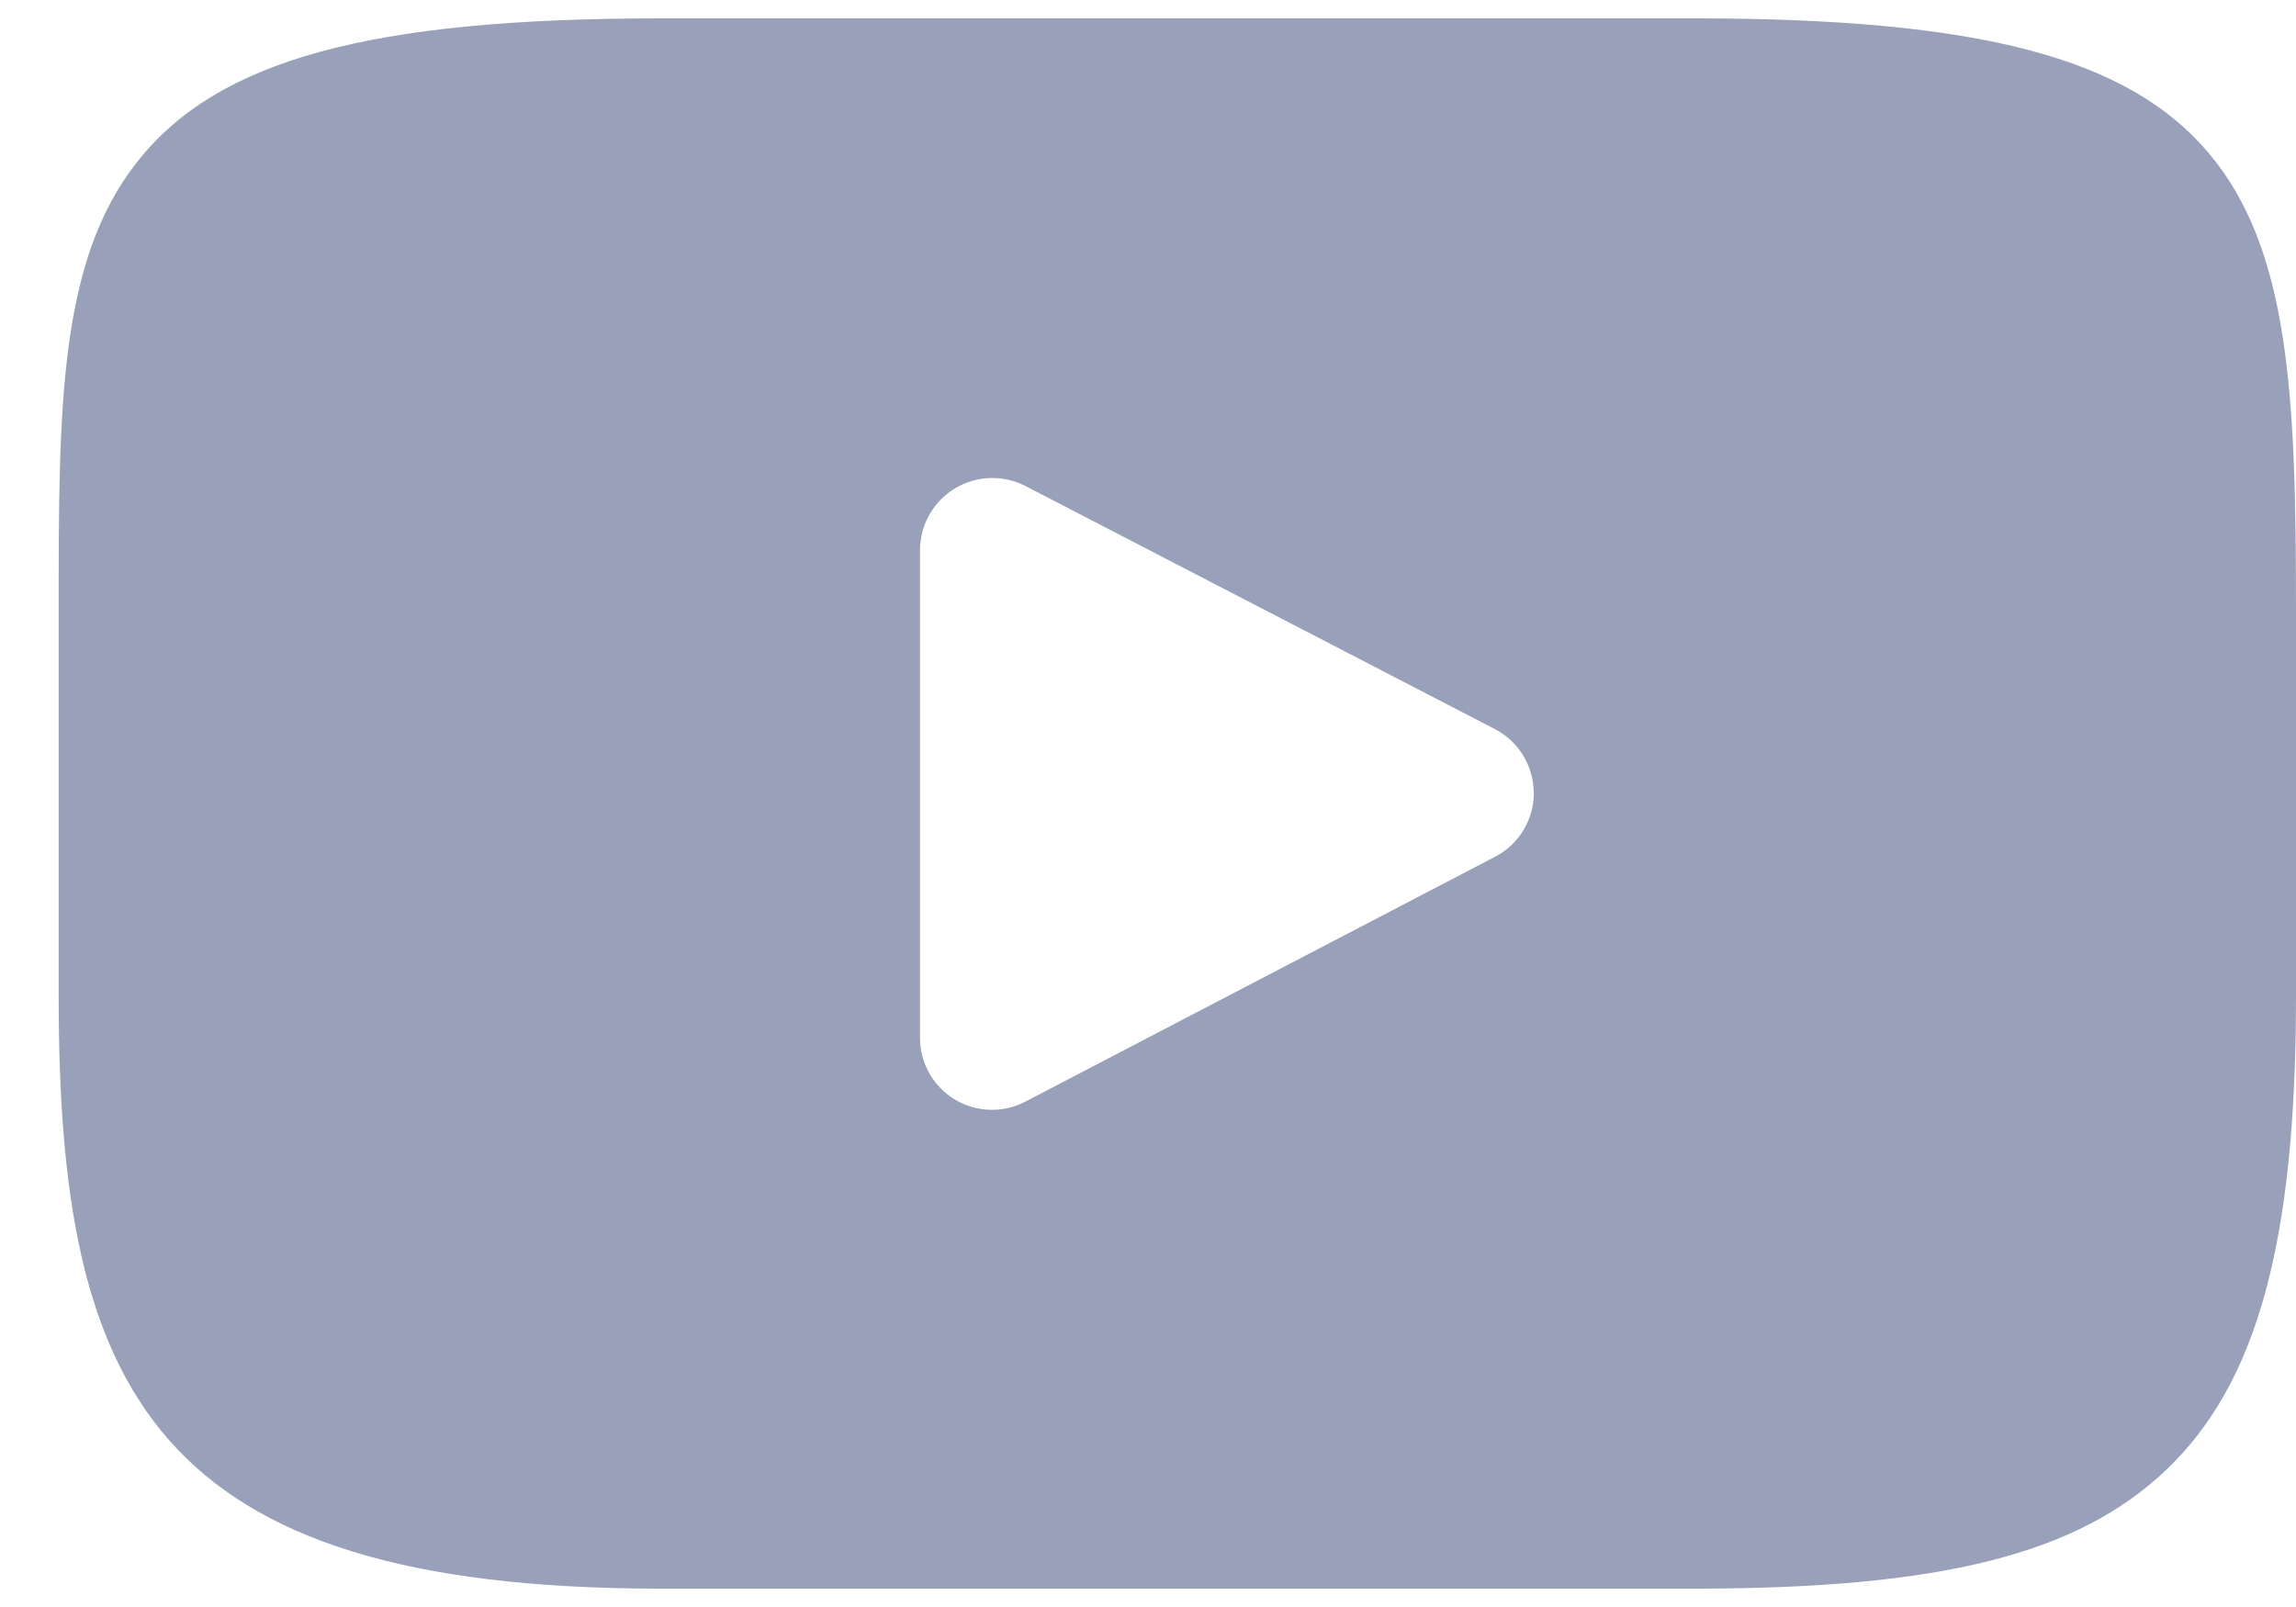
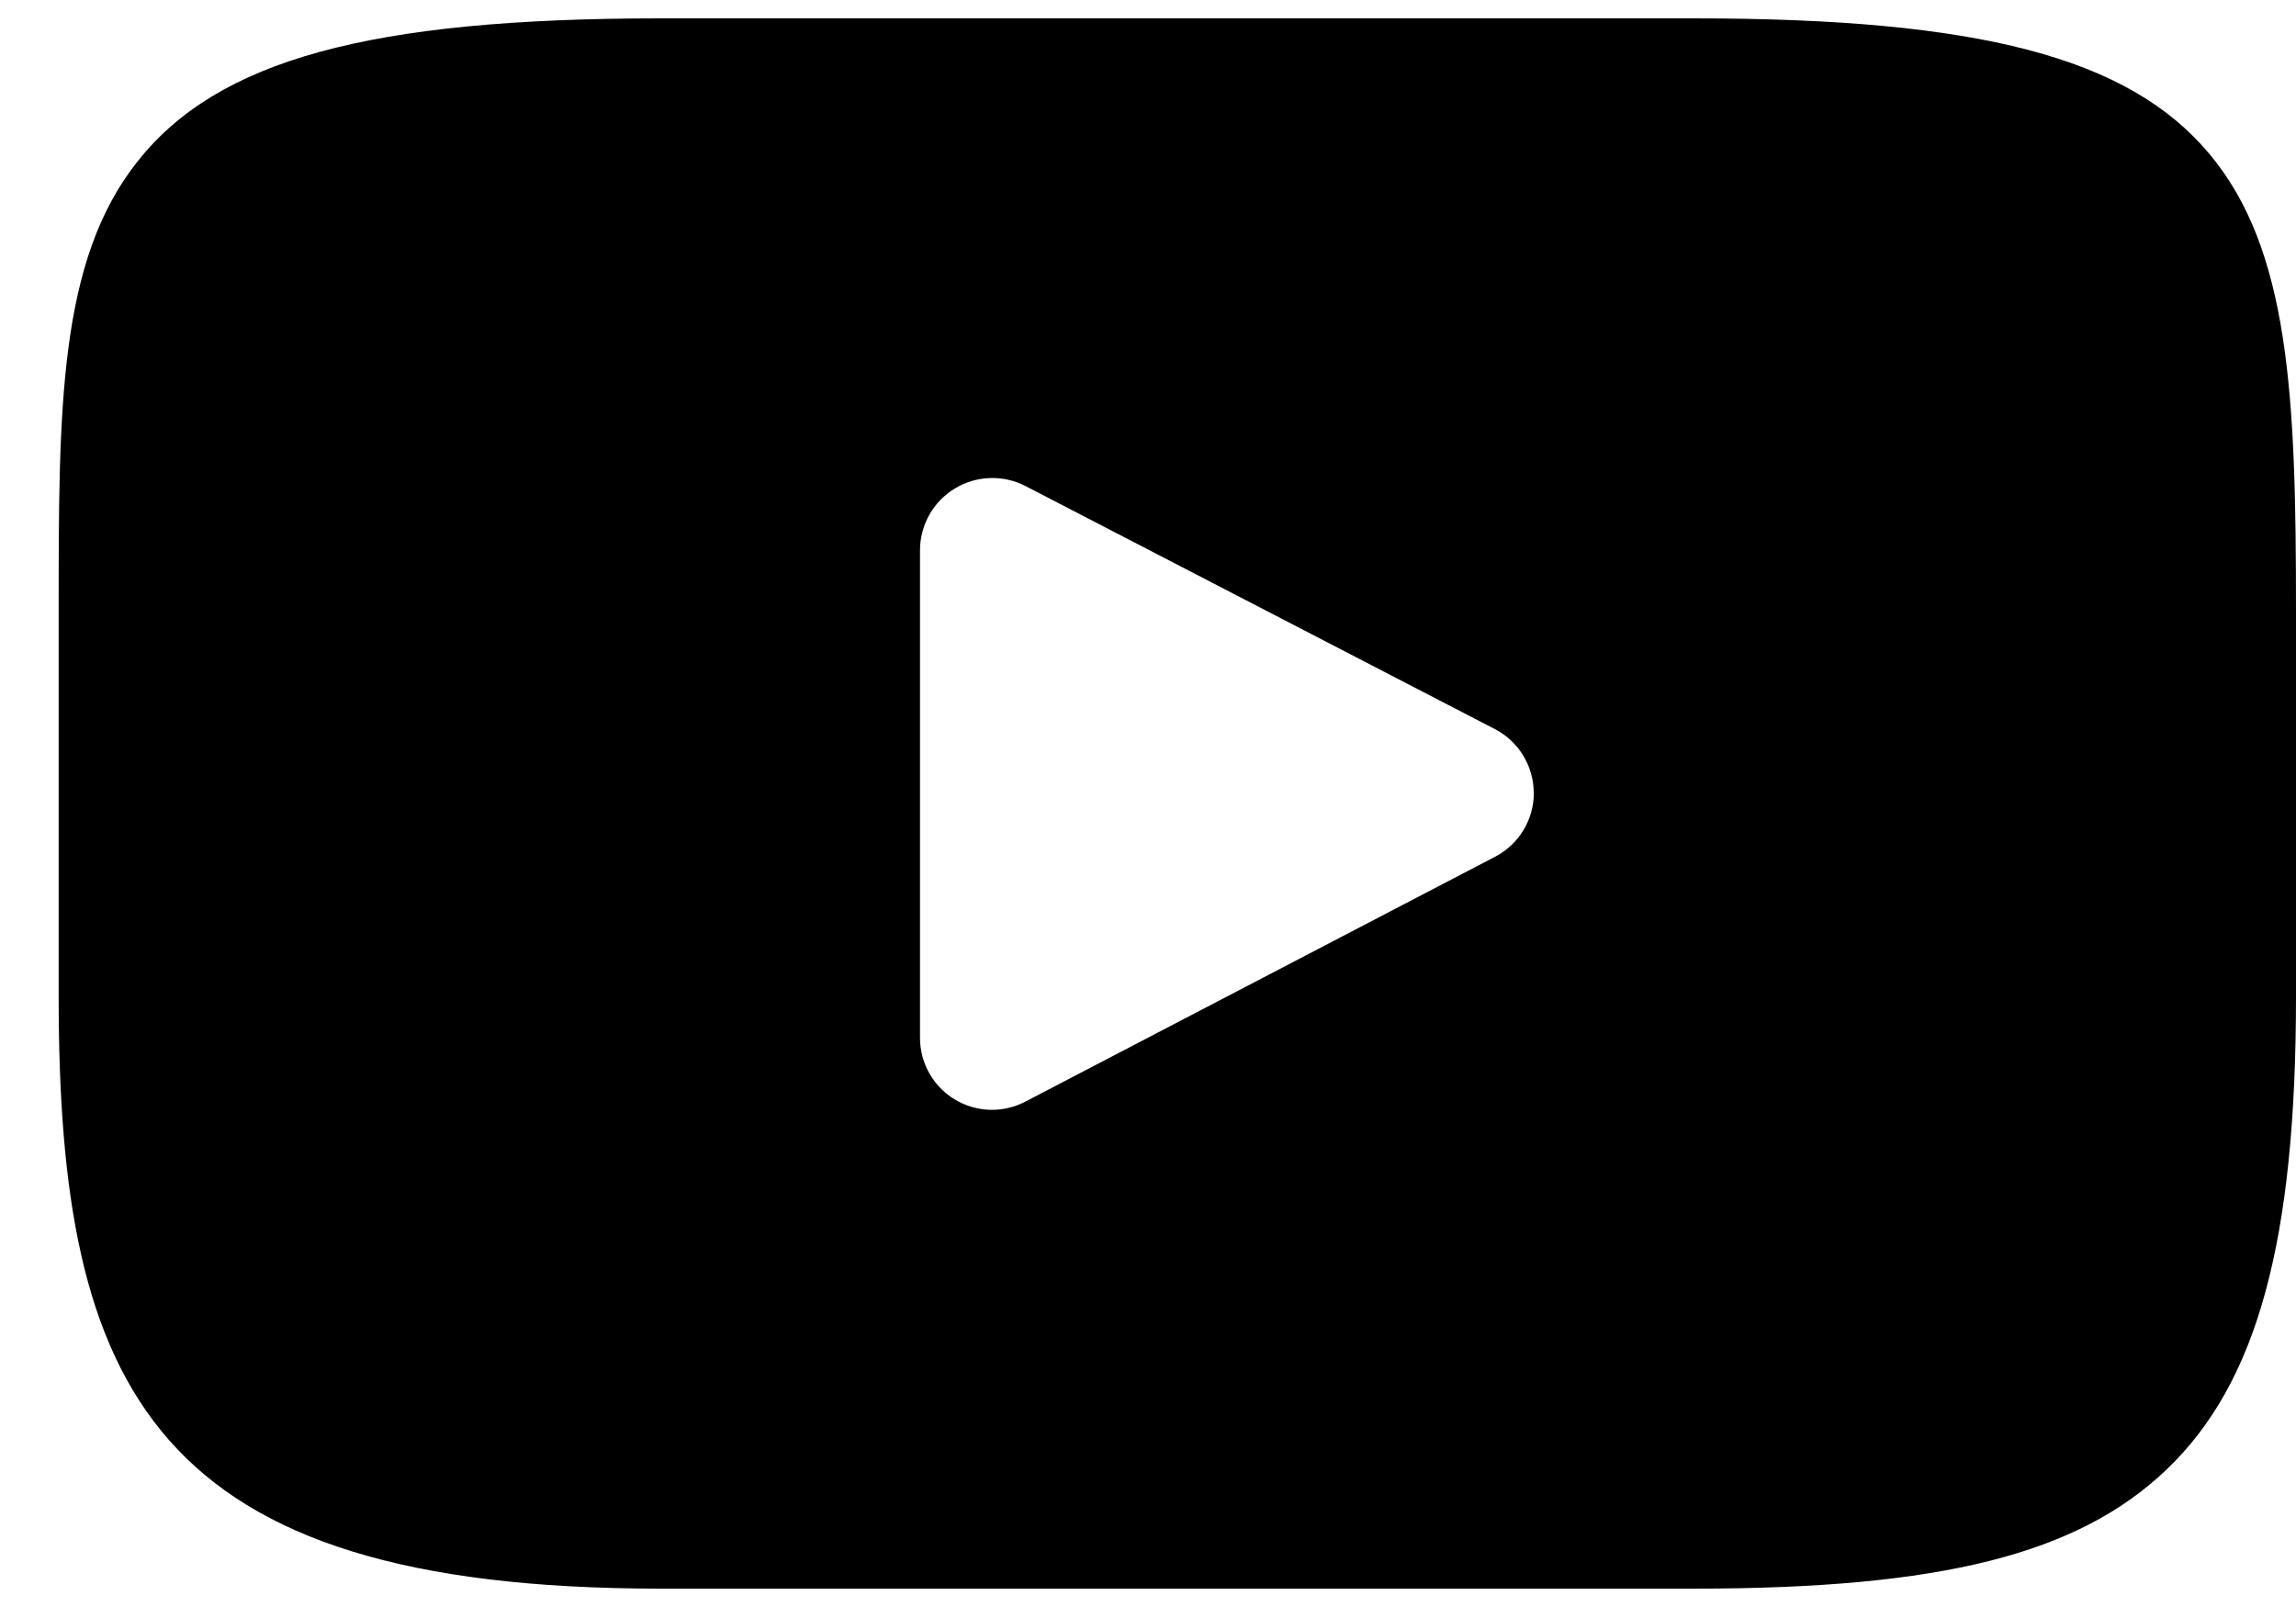
- <svg xmlns="http://www.w3.org/2000/svg" width="20" height="14" viewBox="0 0 20 14">
-   <g>
-     <g>
-       <path fill="#99a1ba" d="M20 5.317v3.365c0 2.134-.338 3.367-1.128 4.121-.772.737-1.963 1.037-4.114 1.037H5.753c-4.43 0-5.242-1.737-5.242-5.158V5.317c0-1.765 0-3.041.684-3.907C1.895.522 3.216.16 5.753.16h9.005c2.48 0 3.779.34 4.482 1.174.707.838.76 2.121.76 3.983zm-6.64 1.59a.627.627 0 0 0-.338-.555l-4.09-2.118a.63.63 0 0 0-.918.557V9.04a.627.627 0 0 0 .92.556l4.089-2.132a.627.627 0 0 0 .338-.556z" />
-     </g>
-   </g>
+ <svg viewBox="0 0 20 14">
+   <path d="M20 5.317v3.365c0 2.134-.338 3.367-1.128 4.121-.772.737-1.963 1.037-4.114 1.037H5.753c-4.43 0-5.242-1.737-5.242-5.158V5.317c0-1.765 0-3.041.684-3.907C1.895.522 3.216.16 5.753.16h9.005c2.48 0 3.779.34 4.482 1.174.707.838.76 2.121.76 3.983zm-6.64 1.59a.627.627 0 0 0-.338-.555l-4.09-2.118a.63.63 0 0 0-.918.557V9.04a.627.627 0 0 0 .92.556l4.089-2.132a.627.627 0 0 0 .338-.556z" />
</svg>
